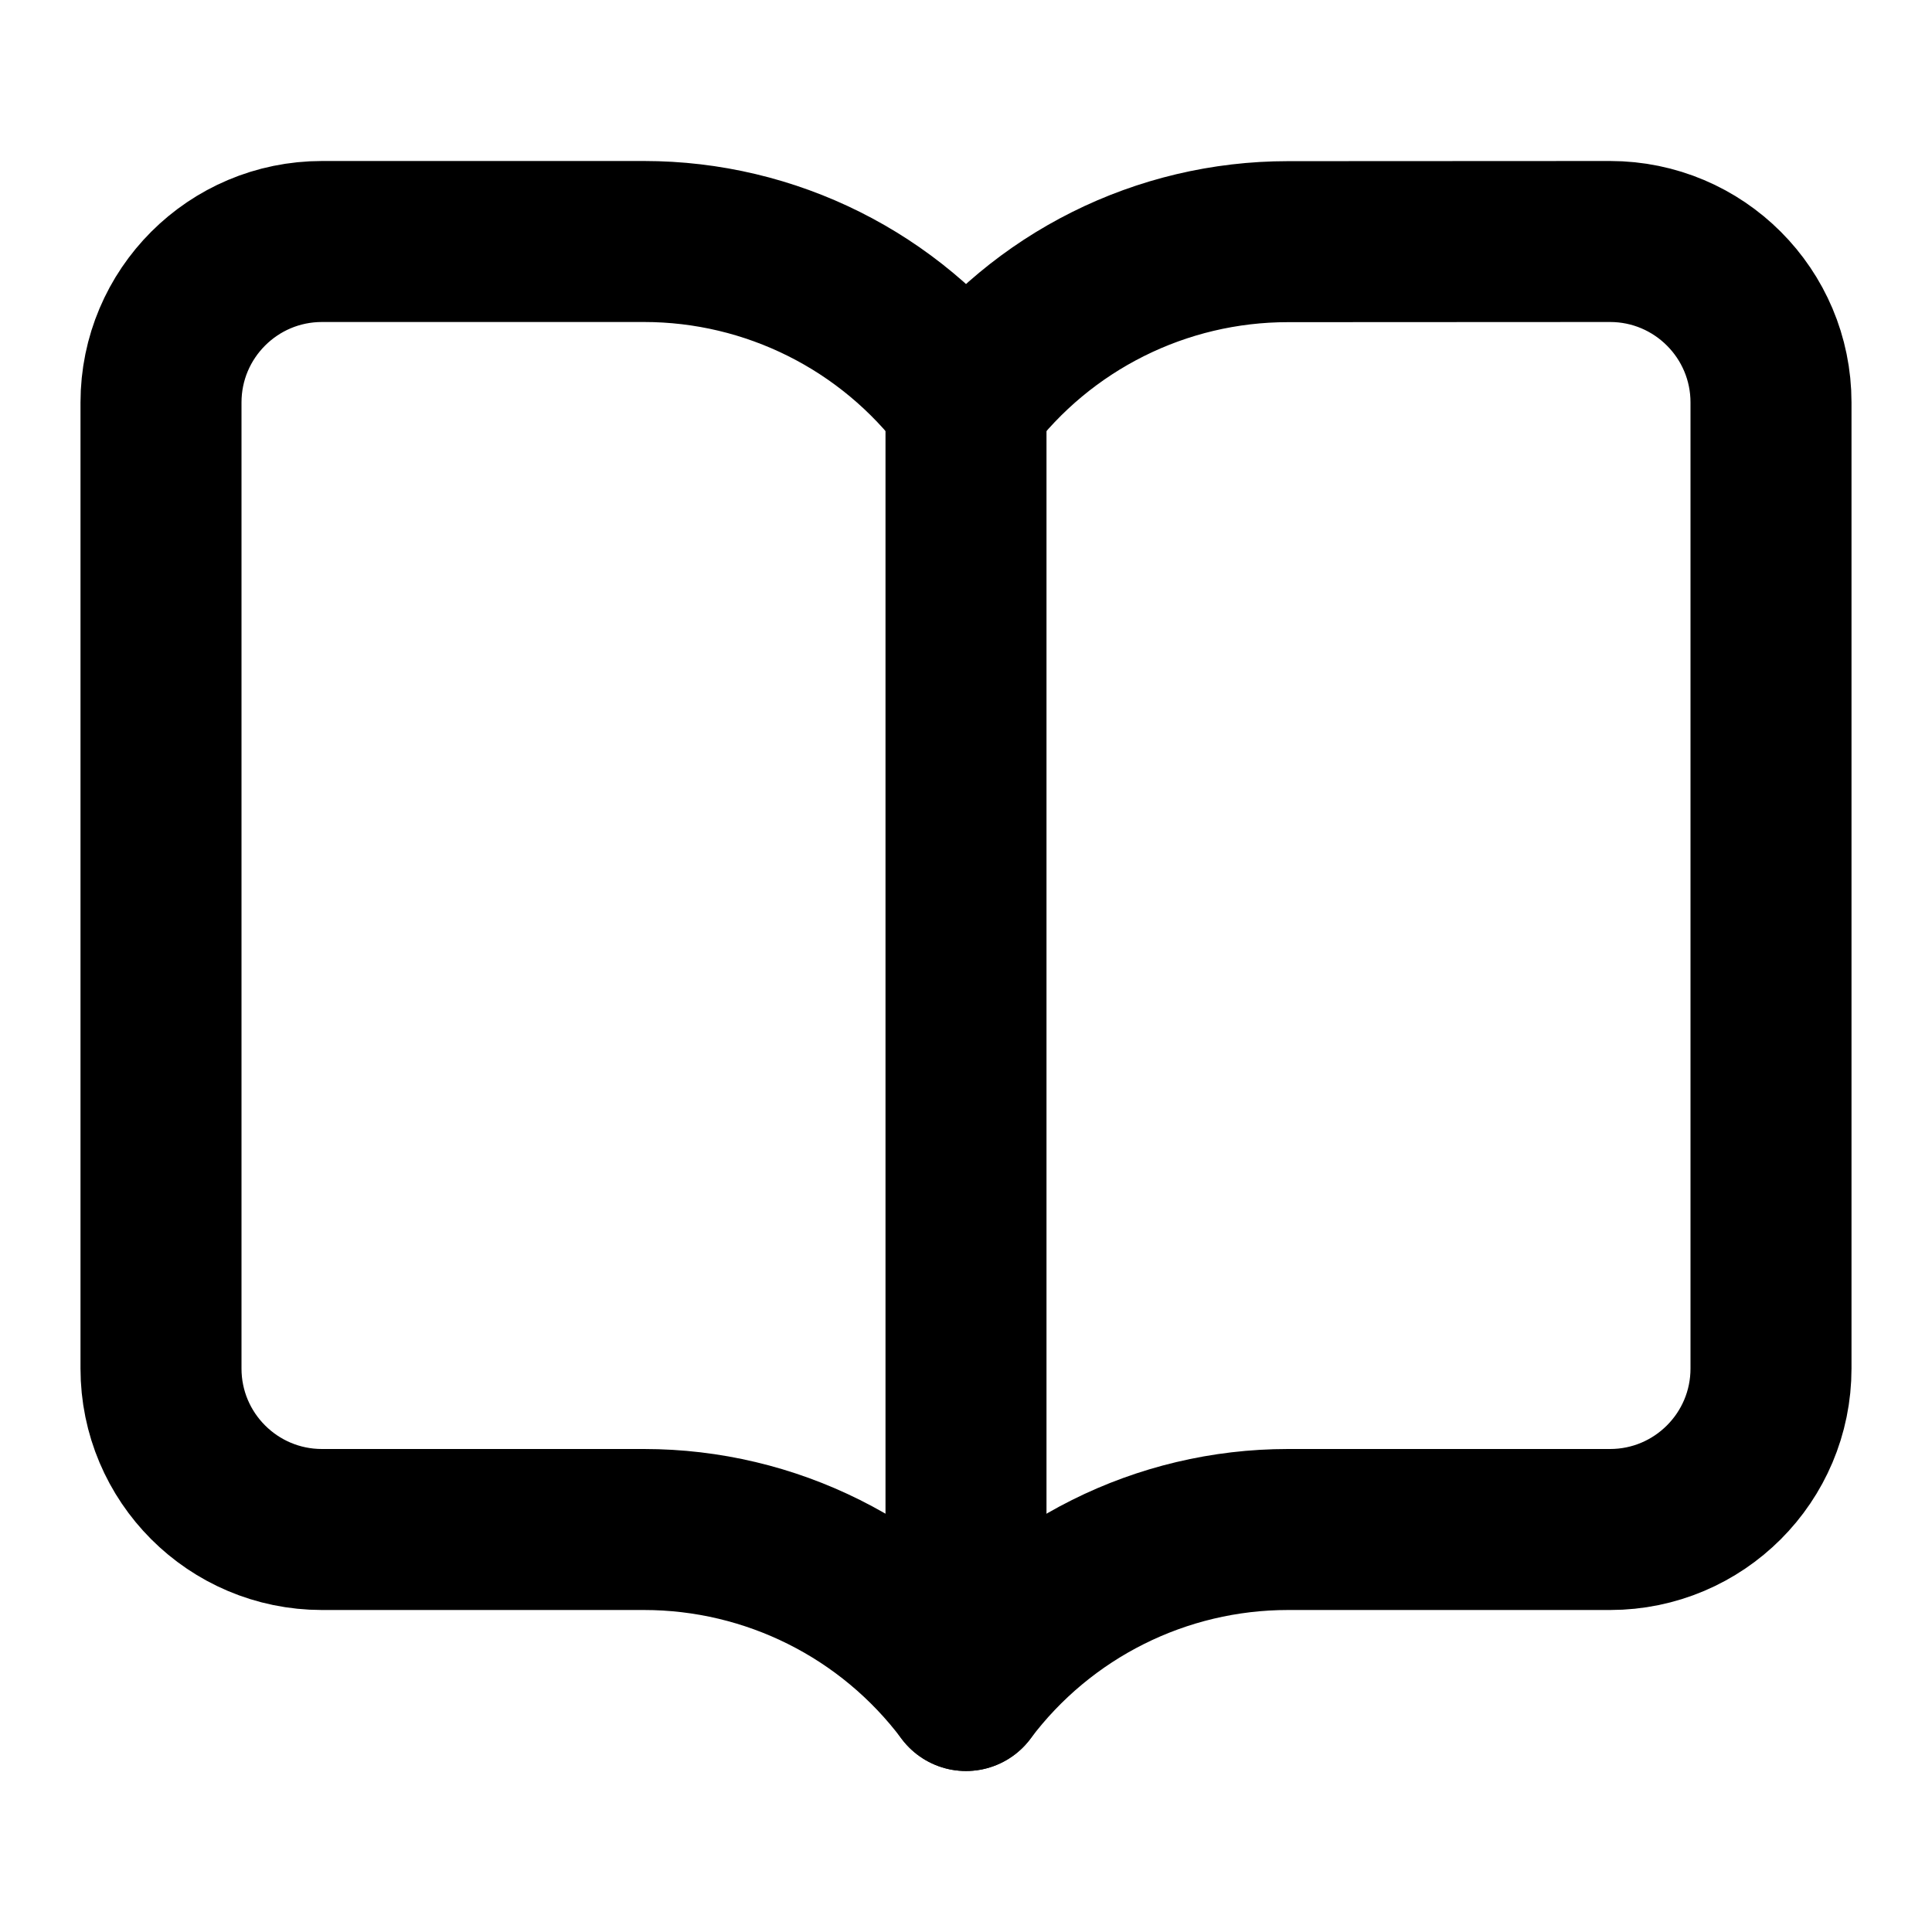
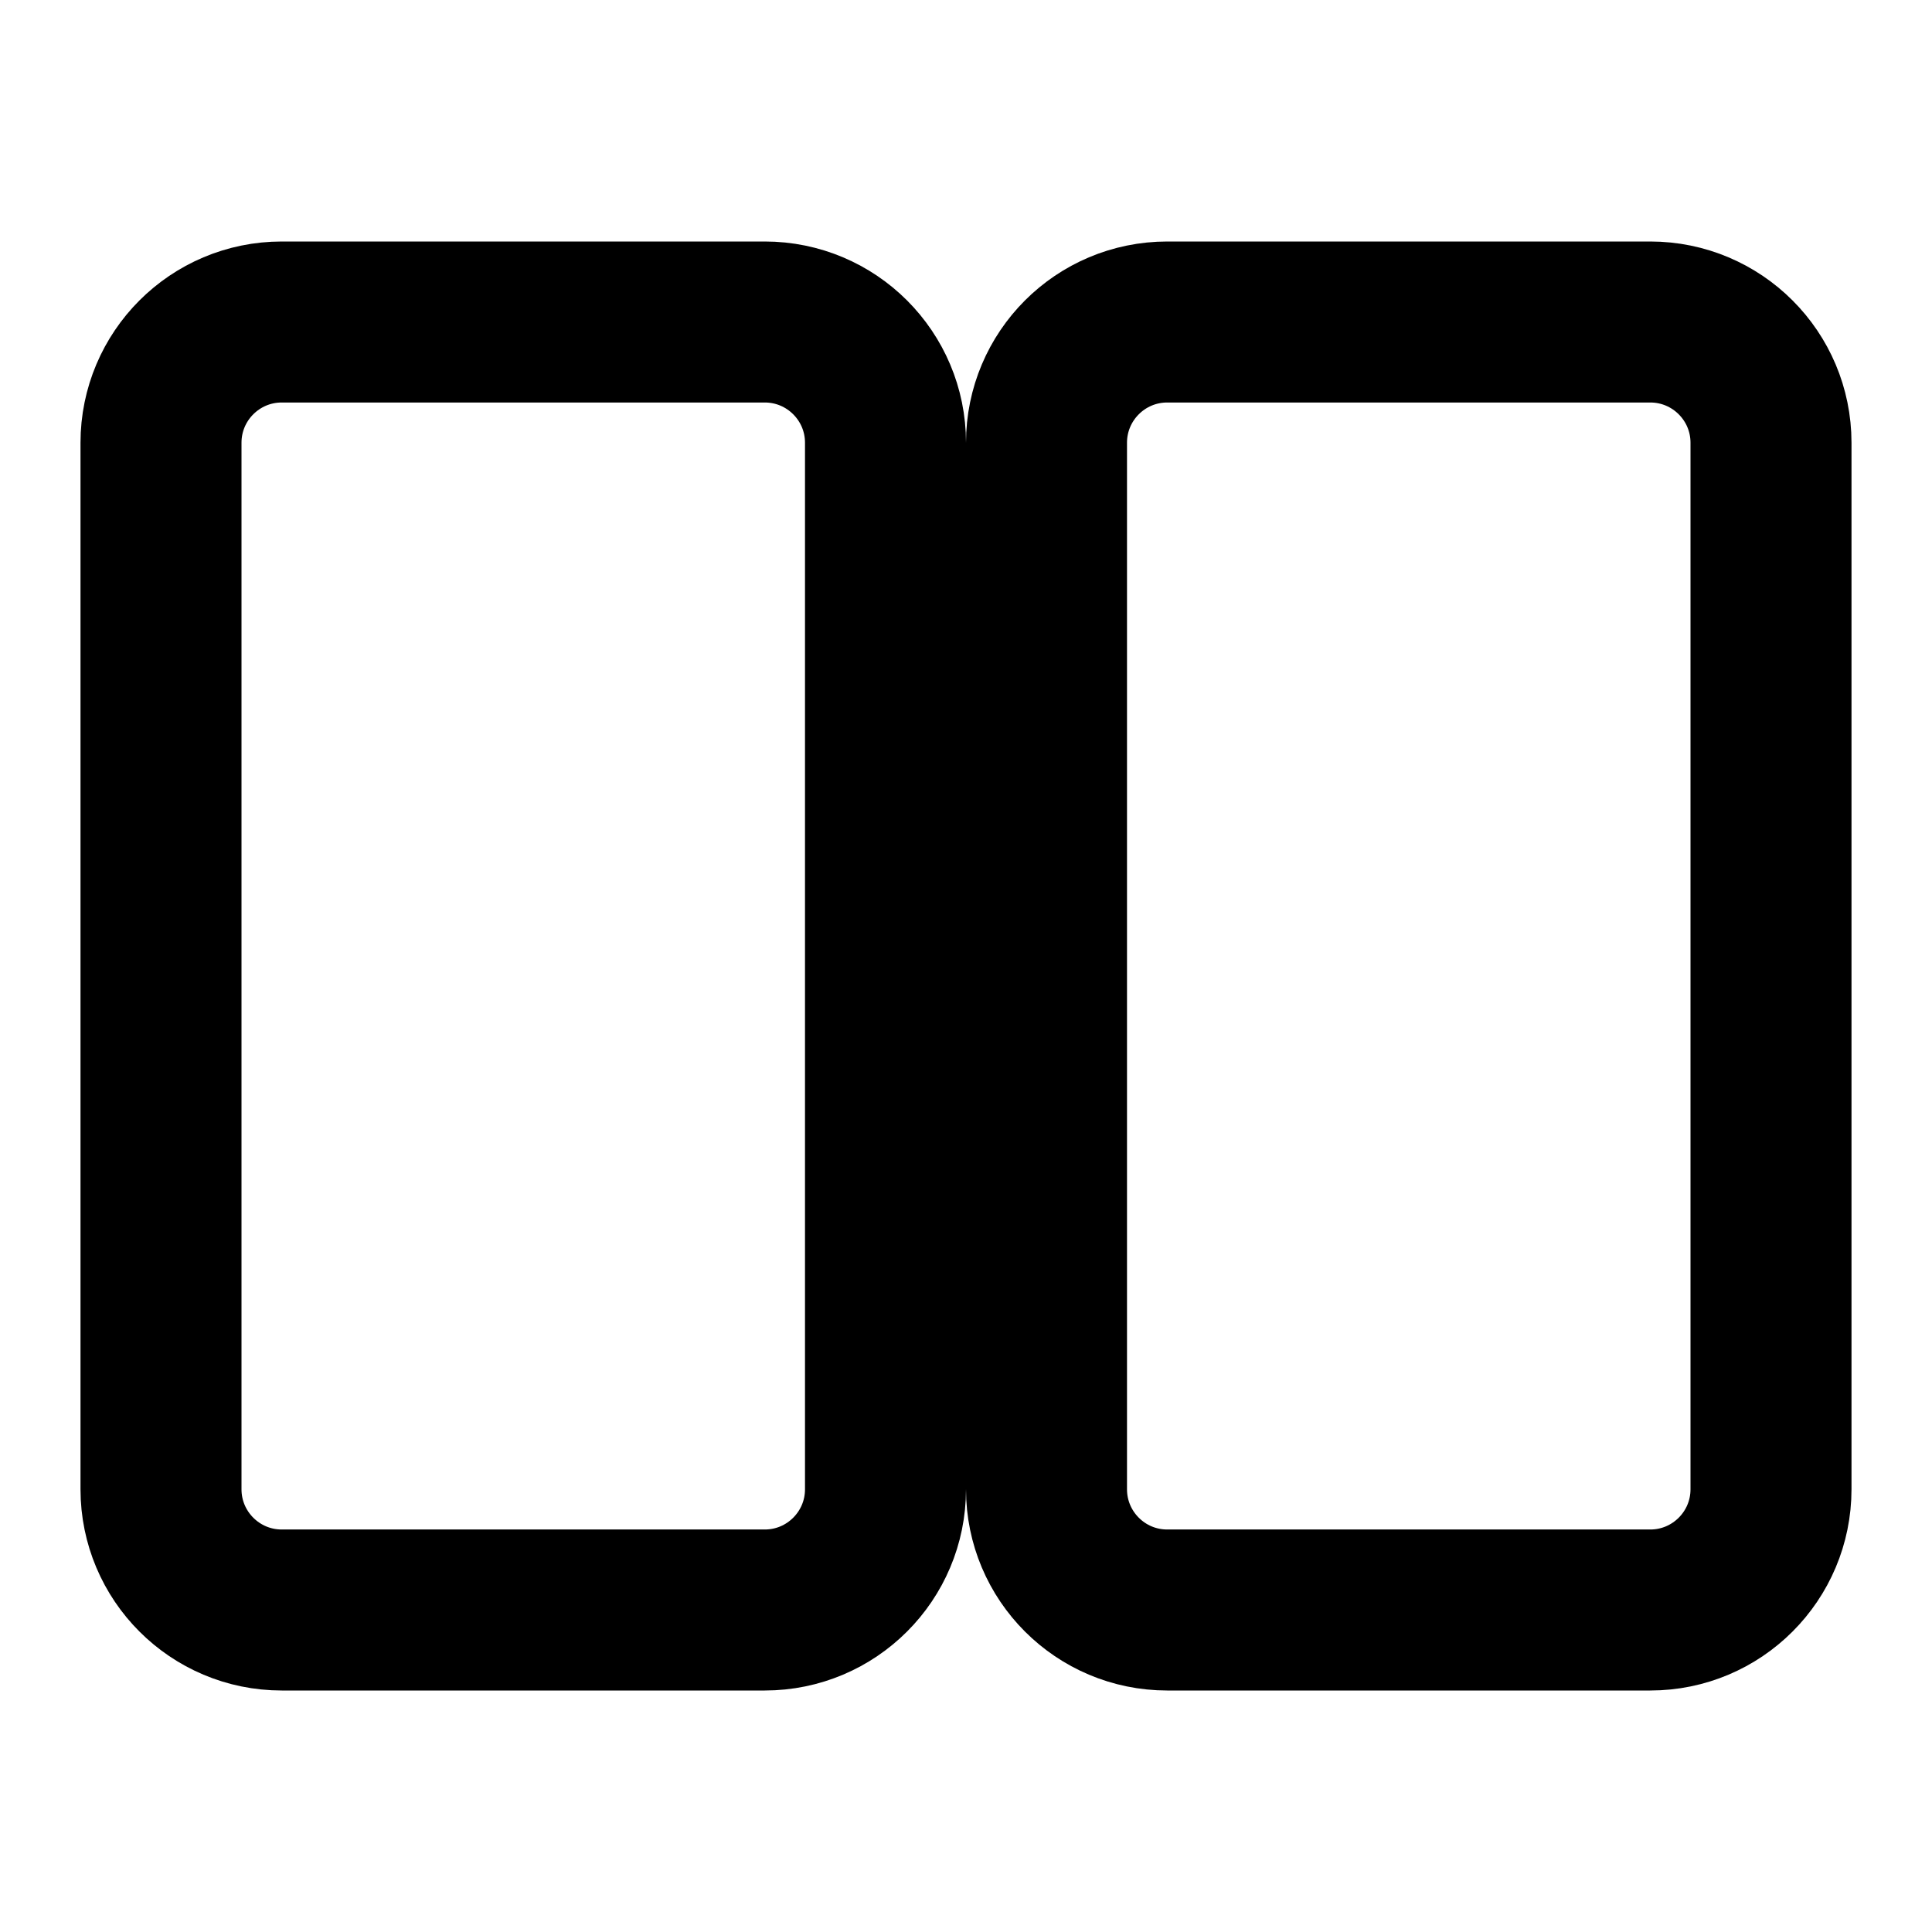
<svg xmlns="http://www.w3.org/2000/svg" width="24" height="24" viewBox="0 0 24 24" fill="none" stroke="currentColor" stroke-width="2" stroke-linecap="round" stroke-linejoin="round">
-   <path d="M12 5v16" />
-   <path d="M20.001 19A2 2 0 0022 17V5a2 2 0 00-1.999-2L16 3.002A5 5 0 0012 5a5 5 0 00-4-2H4a2 2 0 00-2 2v12a2 2 0 001.999 2H8a5 5 0 014 2 5 5 0 014-2z" />
+   <rect width="9" height="16" x="2" y="4" rx="1.5" />
+   <rect width="9" height="16" x="13" y="4" rx="1.5" />
</svg>
